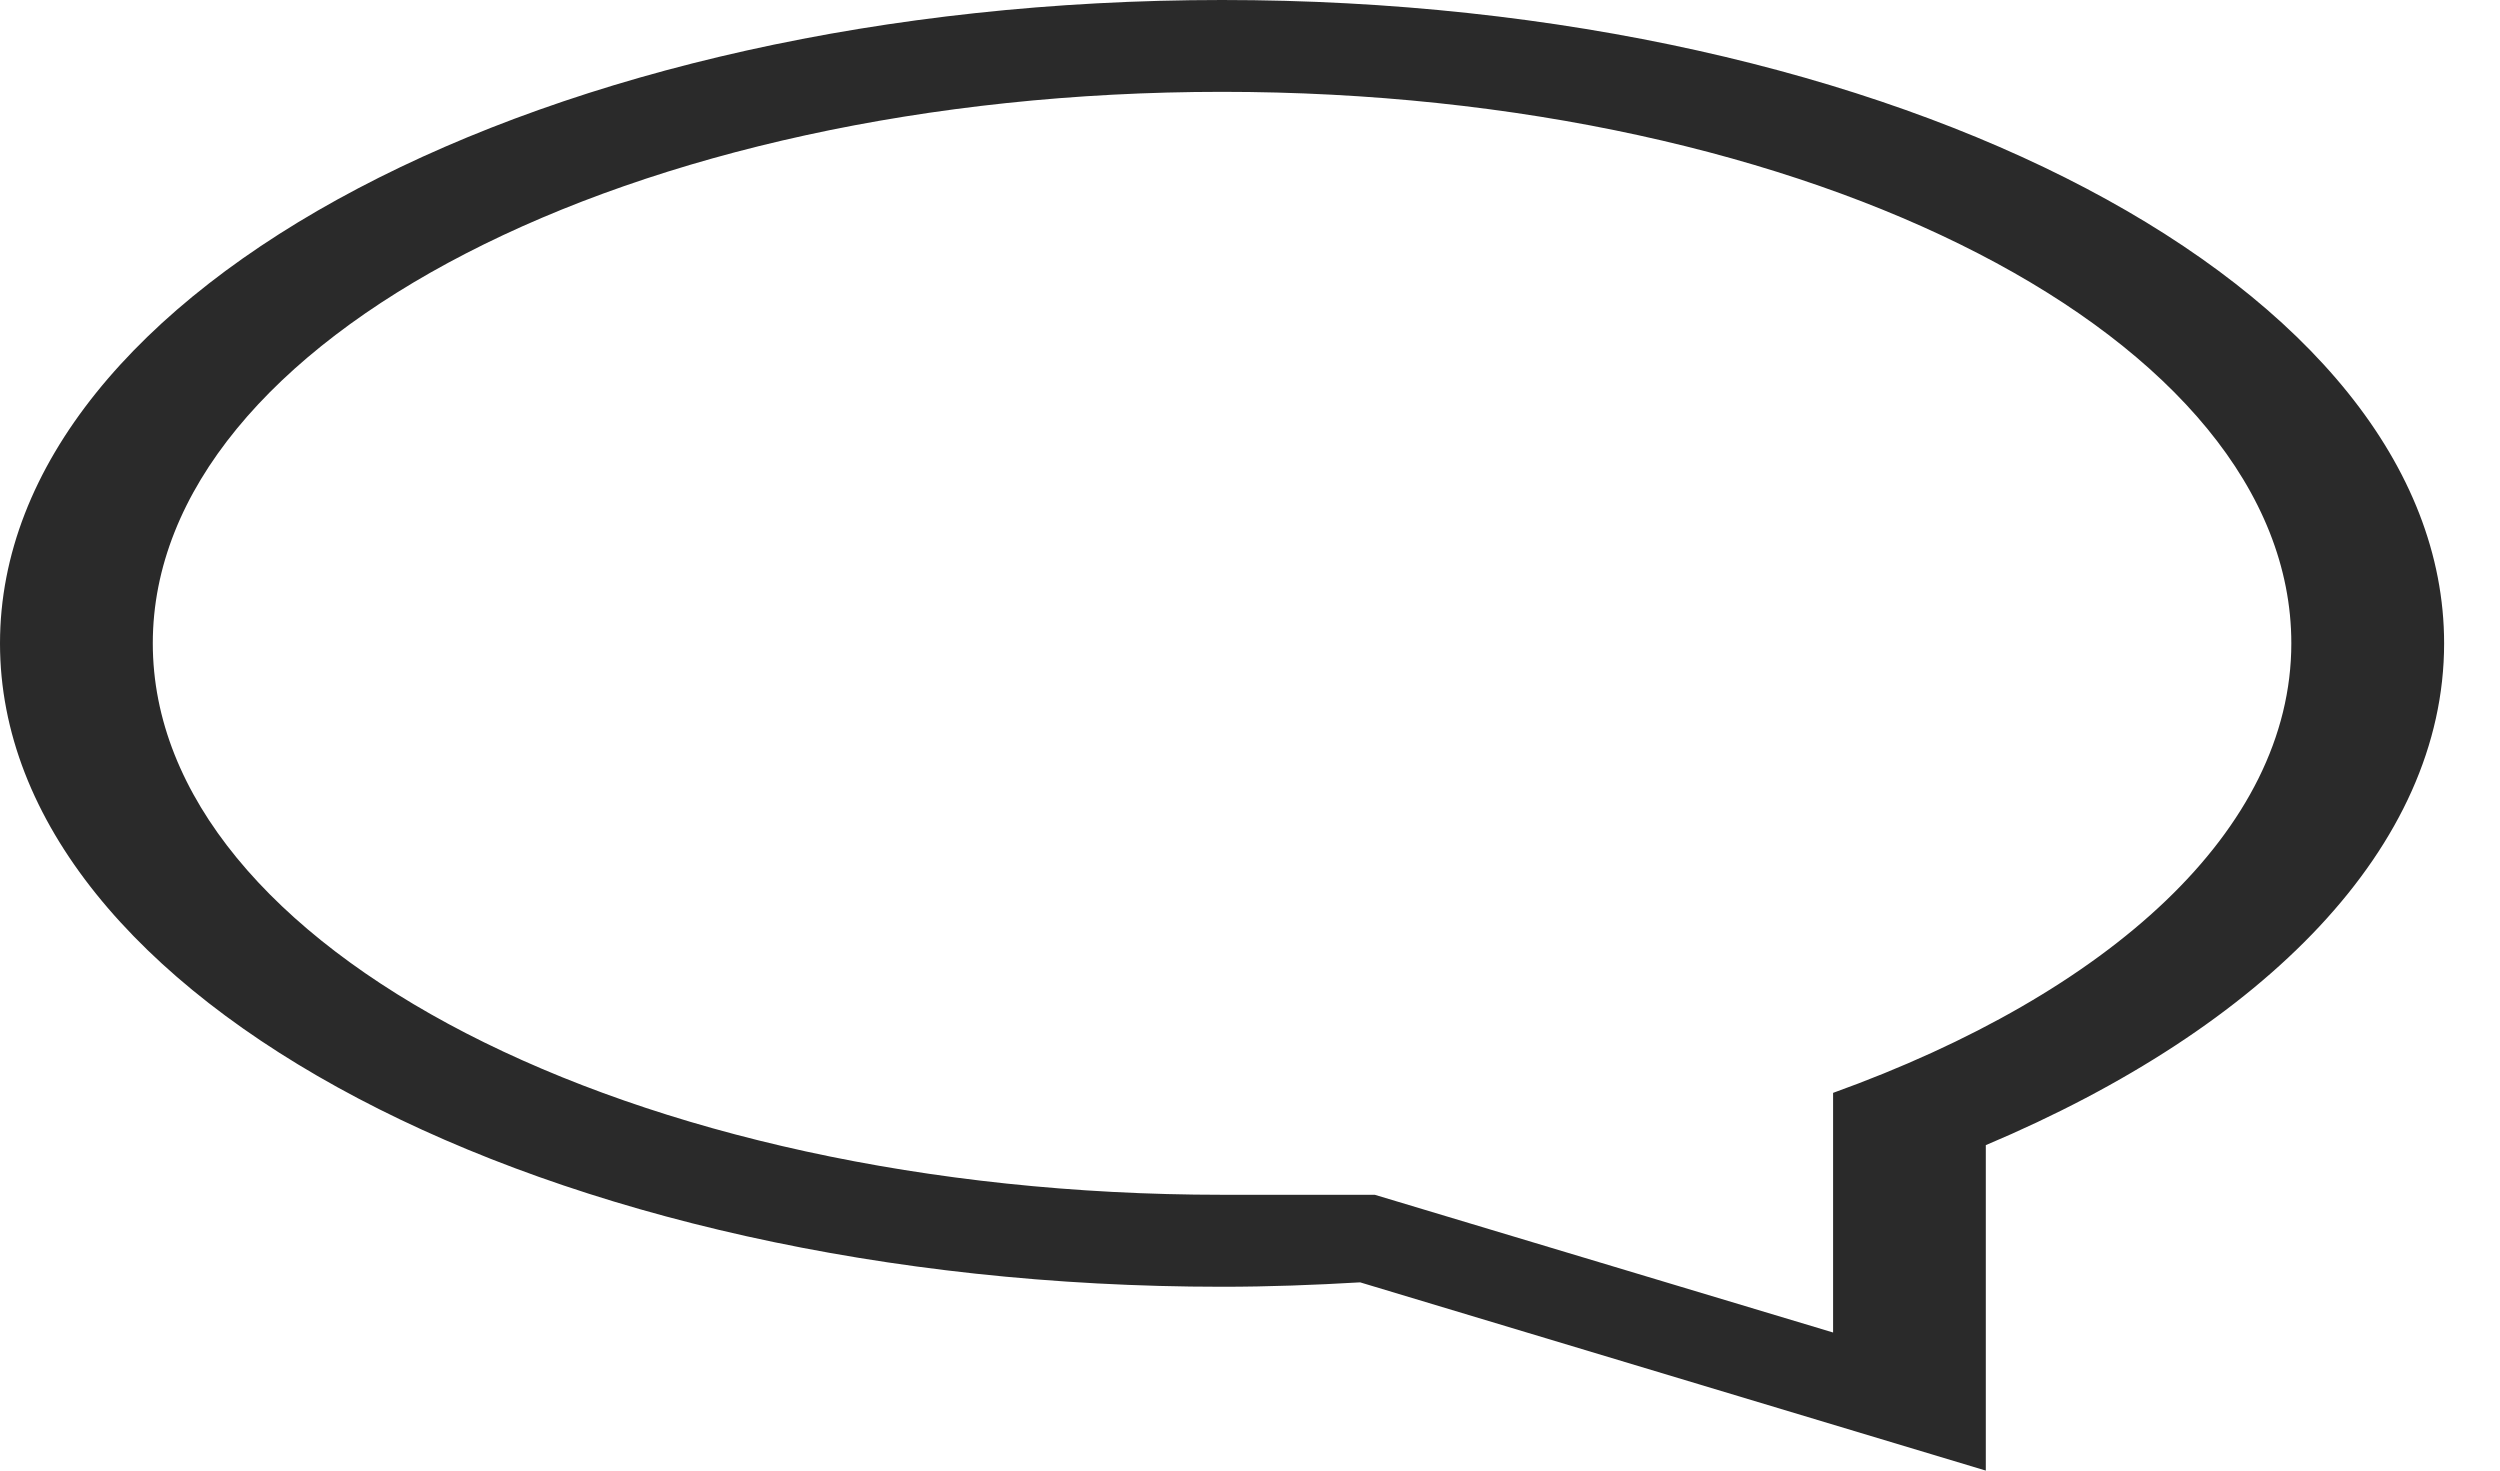
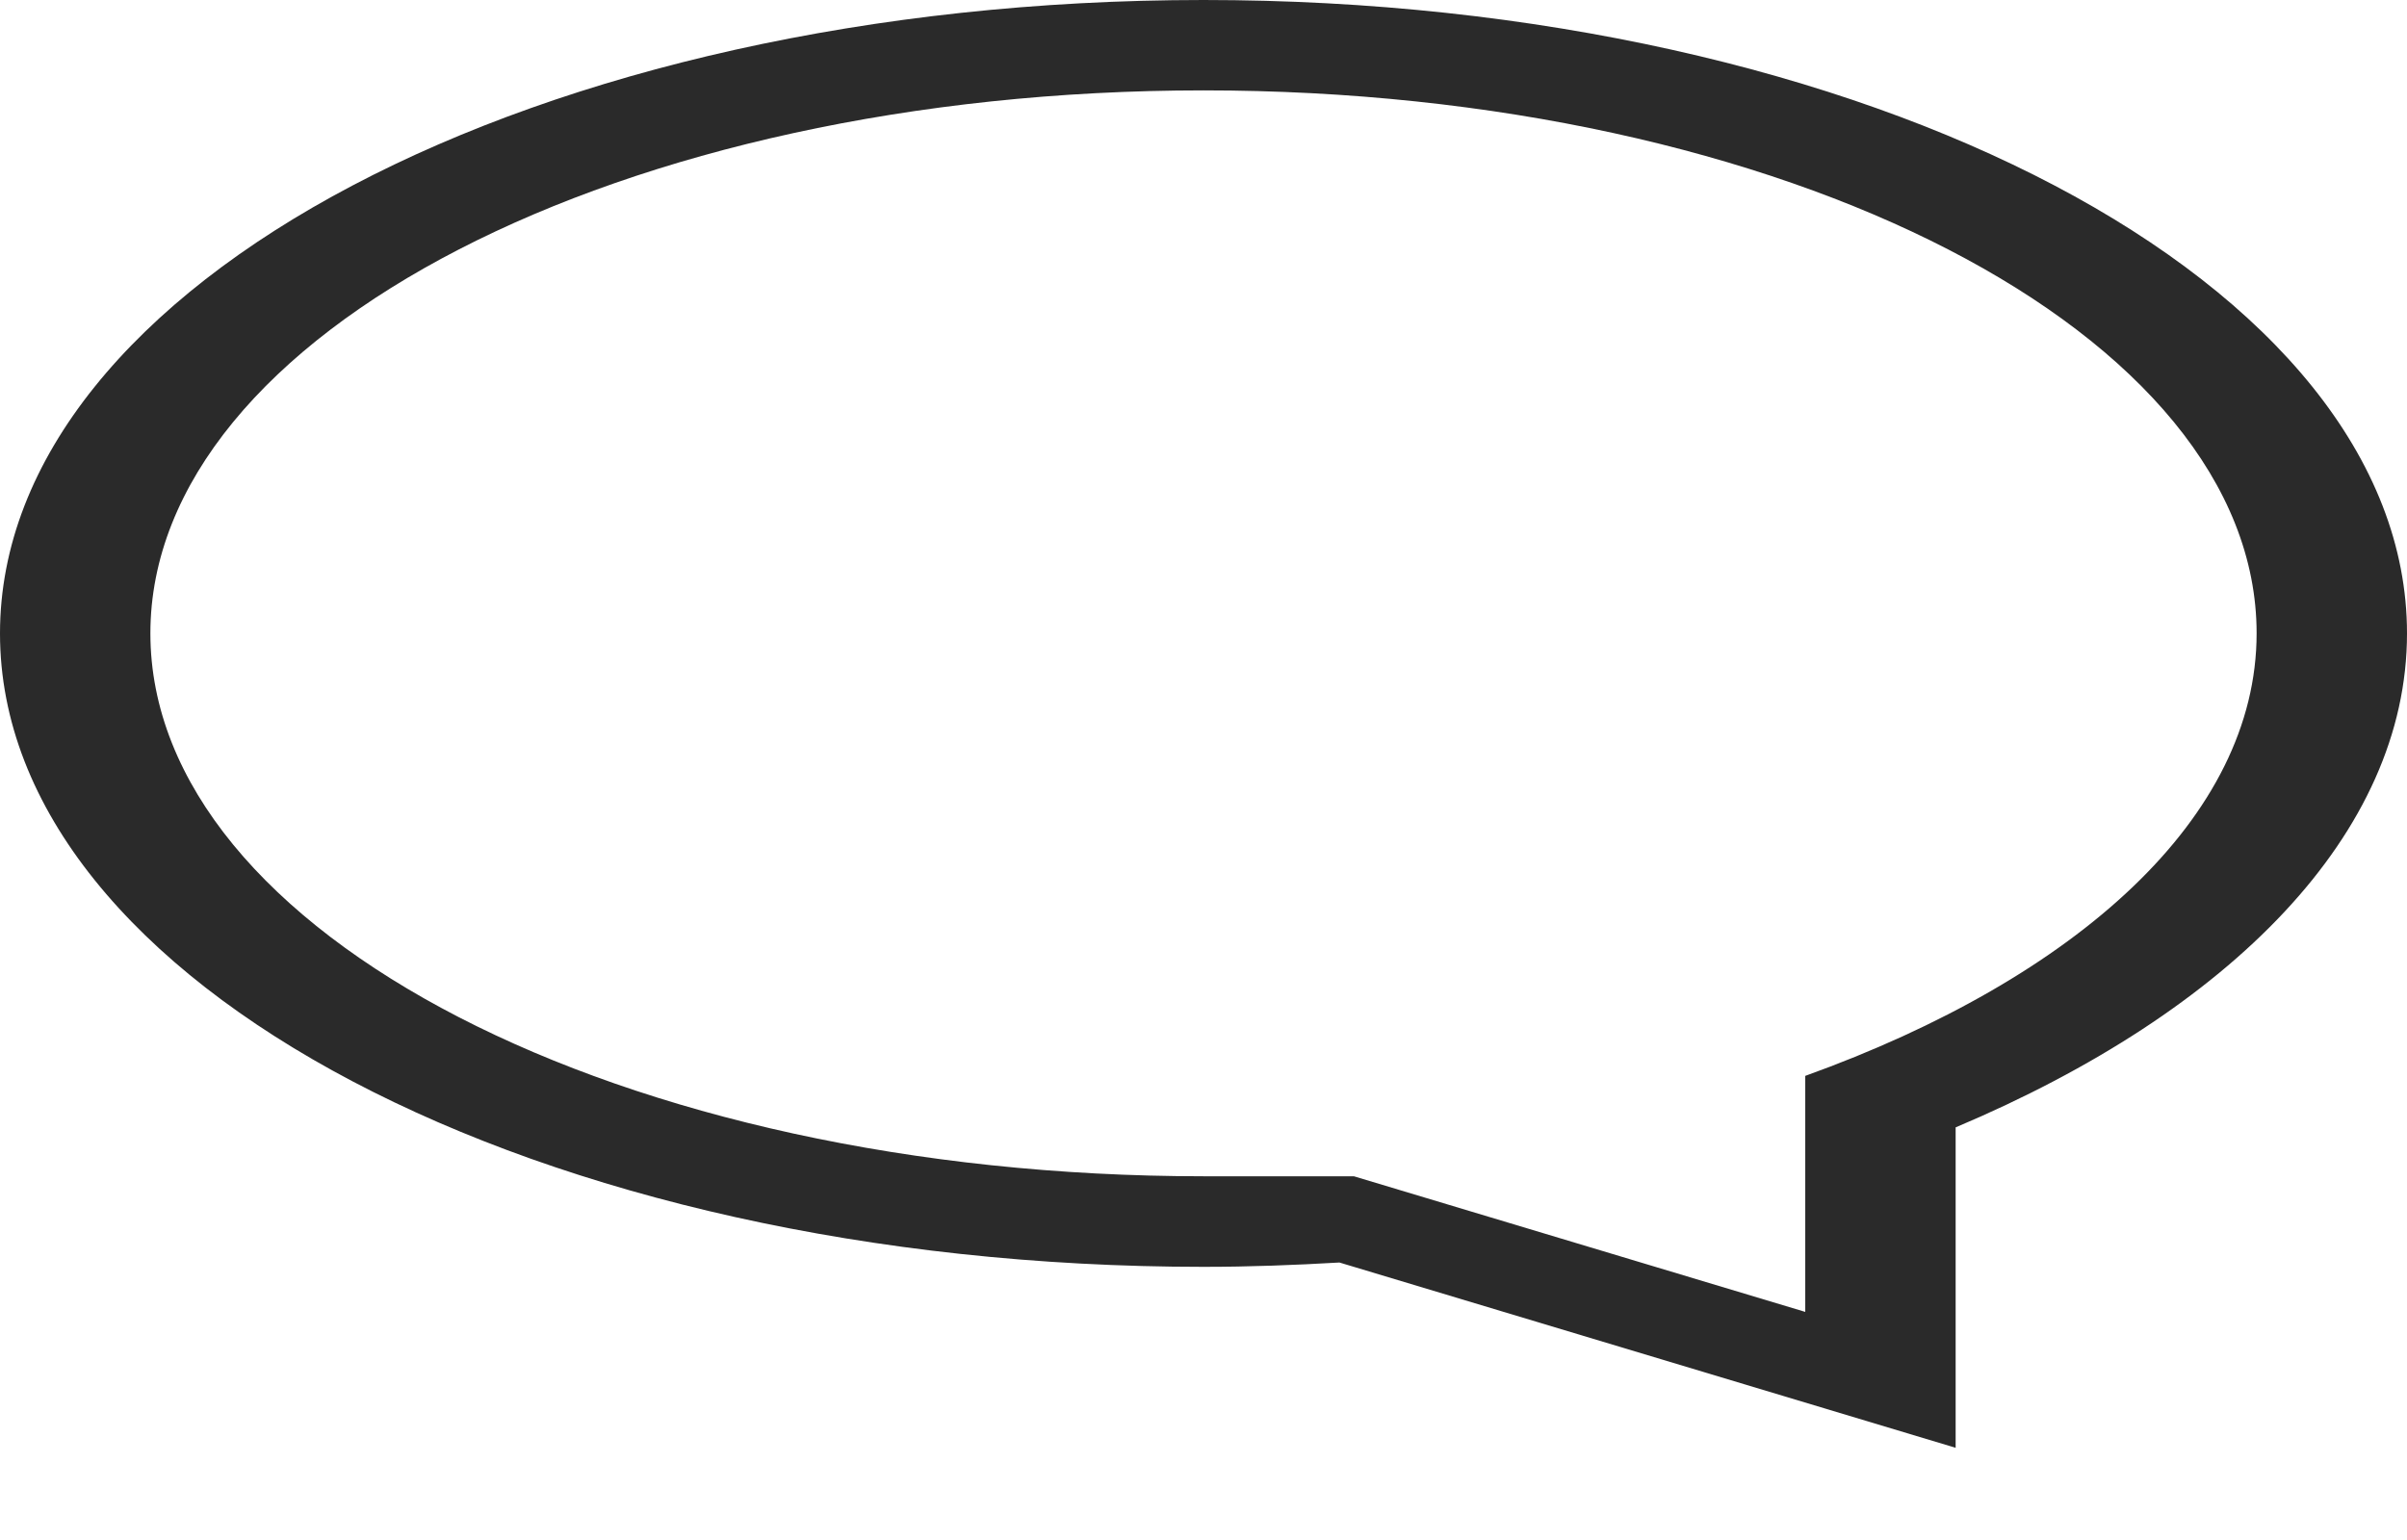
- <svg xmlns="http://www.w3.org/2000/svg" width="34" height="20" viewBox="0 0 34 20" fill="none">
-   <path fill-rule="evenodd" clip-rule="evenodd" d="M16.62 17.5C17.258 17.5 17.881 17.476 18.498 17.44L27.007 20V15.574C30.805 13.97 33.24 11.511 33.24 8.75C33.24 3.917 25.8 0 16.62 0C7.442 0 1.52588e-05 3.917 1.52588e-05 8.75C1.52588e-05 13.582 7.442 17.5 16.62 17.5ZM16.62 1.249C24.651 1.249 31.162 4.608 31.162 8.749C31.162 11.289 28.684 13.51 24.93 14.863V14.997V18.122L18.697 16.249C18.697 16.249 19.003 16.249 16.62 16.249C8.59 16.249 2.078 12.89 2.078 8.749C2.078 4.608 8.59 1.249 16.62 1.249Z" fill="#2A2A2A" />
+ <svg xmlns="http://www.w3.org/2000/svg" width="25" height="16" viewBox="0 0 25 16" fill="none">
+   <path fill-rule="evenodd" clip-rule="evenodd" d="M12.5 13.162C12.98 13.162 13.448 13.144 13.912 13.117L20.312 15.042V11.713C23.169 10.507 25 8.658 25 6.581C25 2.946 19.405 0 12.5 0C5.597 0 0 2.946 0 6.581C0 10.216 5.597 13.162 12.5 13.162ZM12.5 0.939C18.541 0.939 23.438 3.465 23.438 6.58C23.438 8.49 21.573 10.161 18.75 11.178V11.28V13.63L14.062 12.221C14.062 12.221 14.292 12.221 12.5 12.221C6.461 12.221 1.562 9.695 1.562 6.58C1.562 3.465 6.461 0.939 12.5 0.939Z" fill="#2A2A2A" />
</svg>
